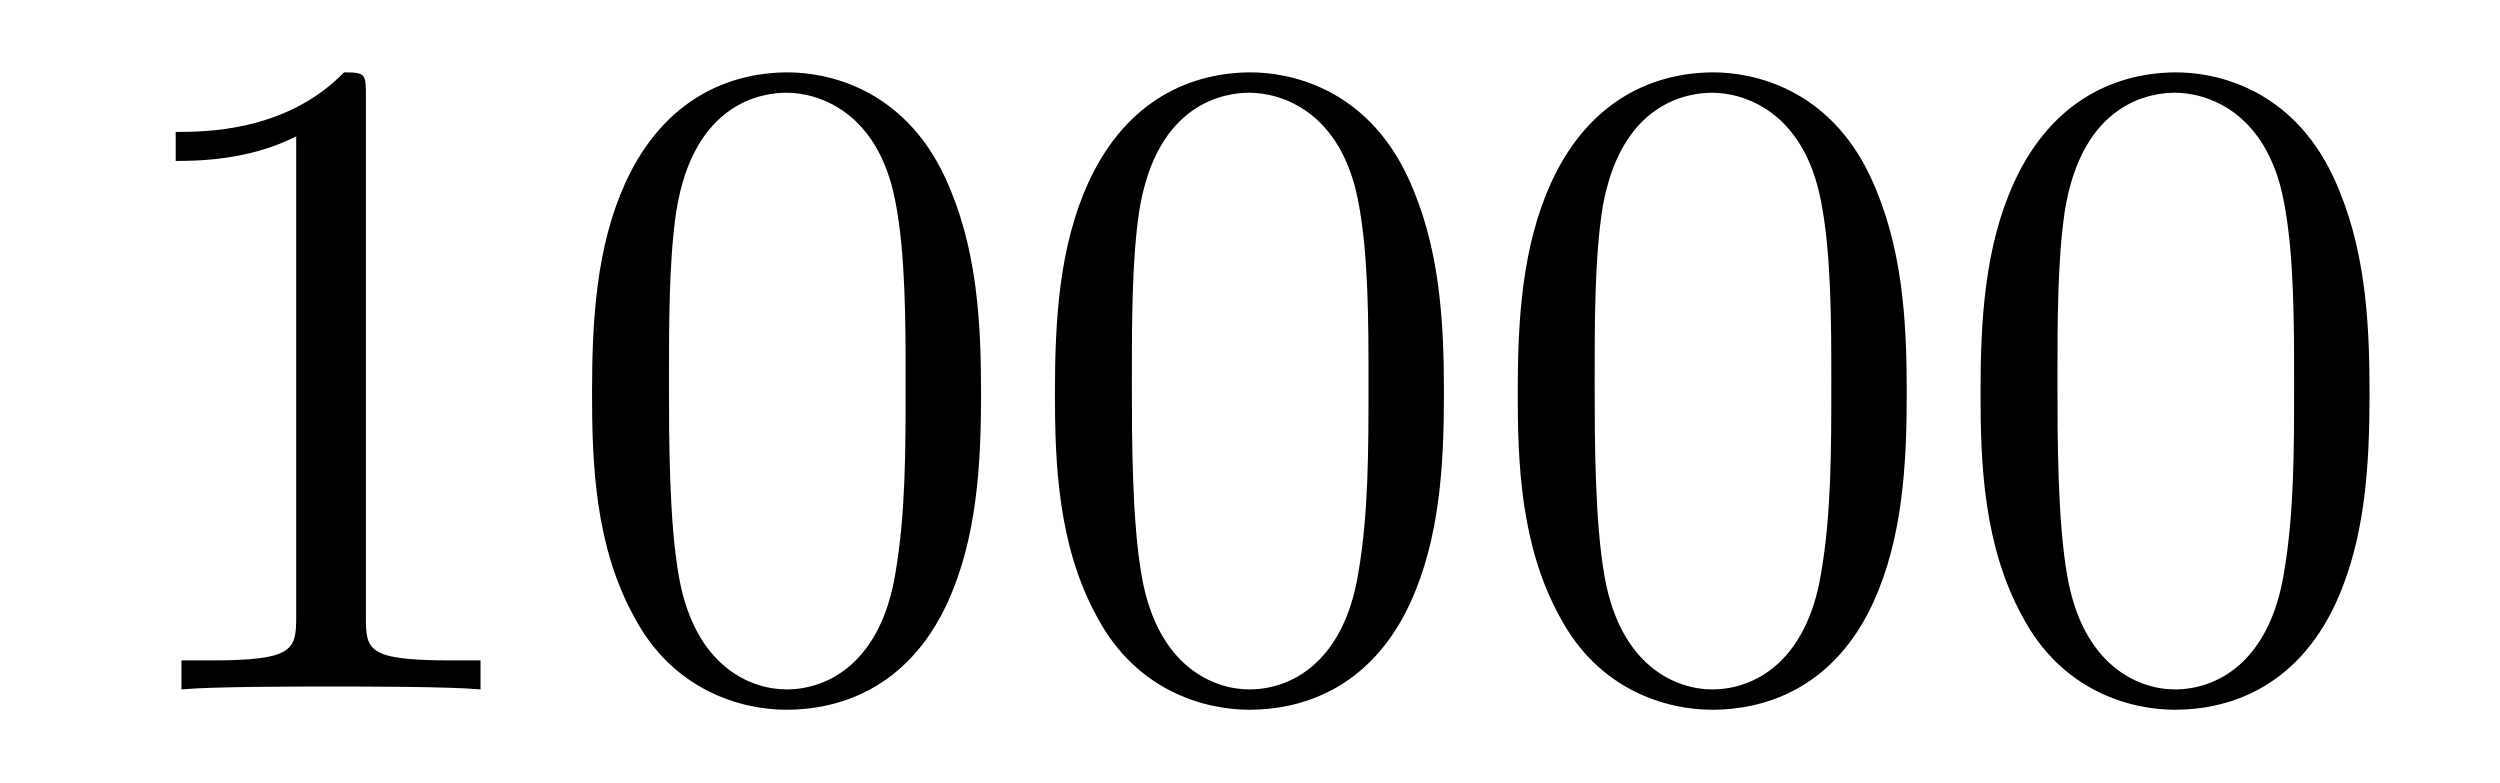
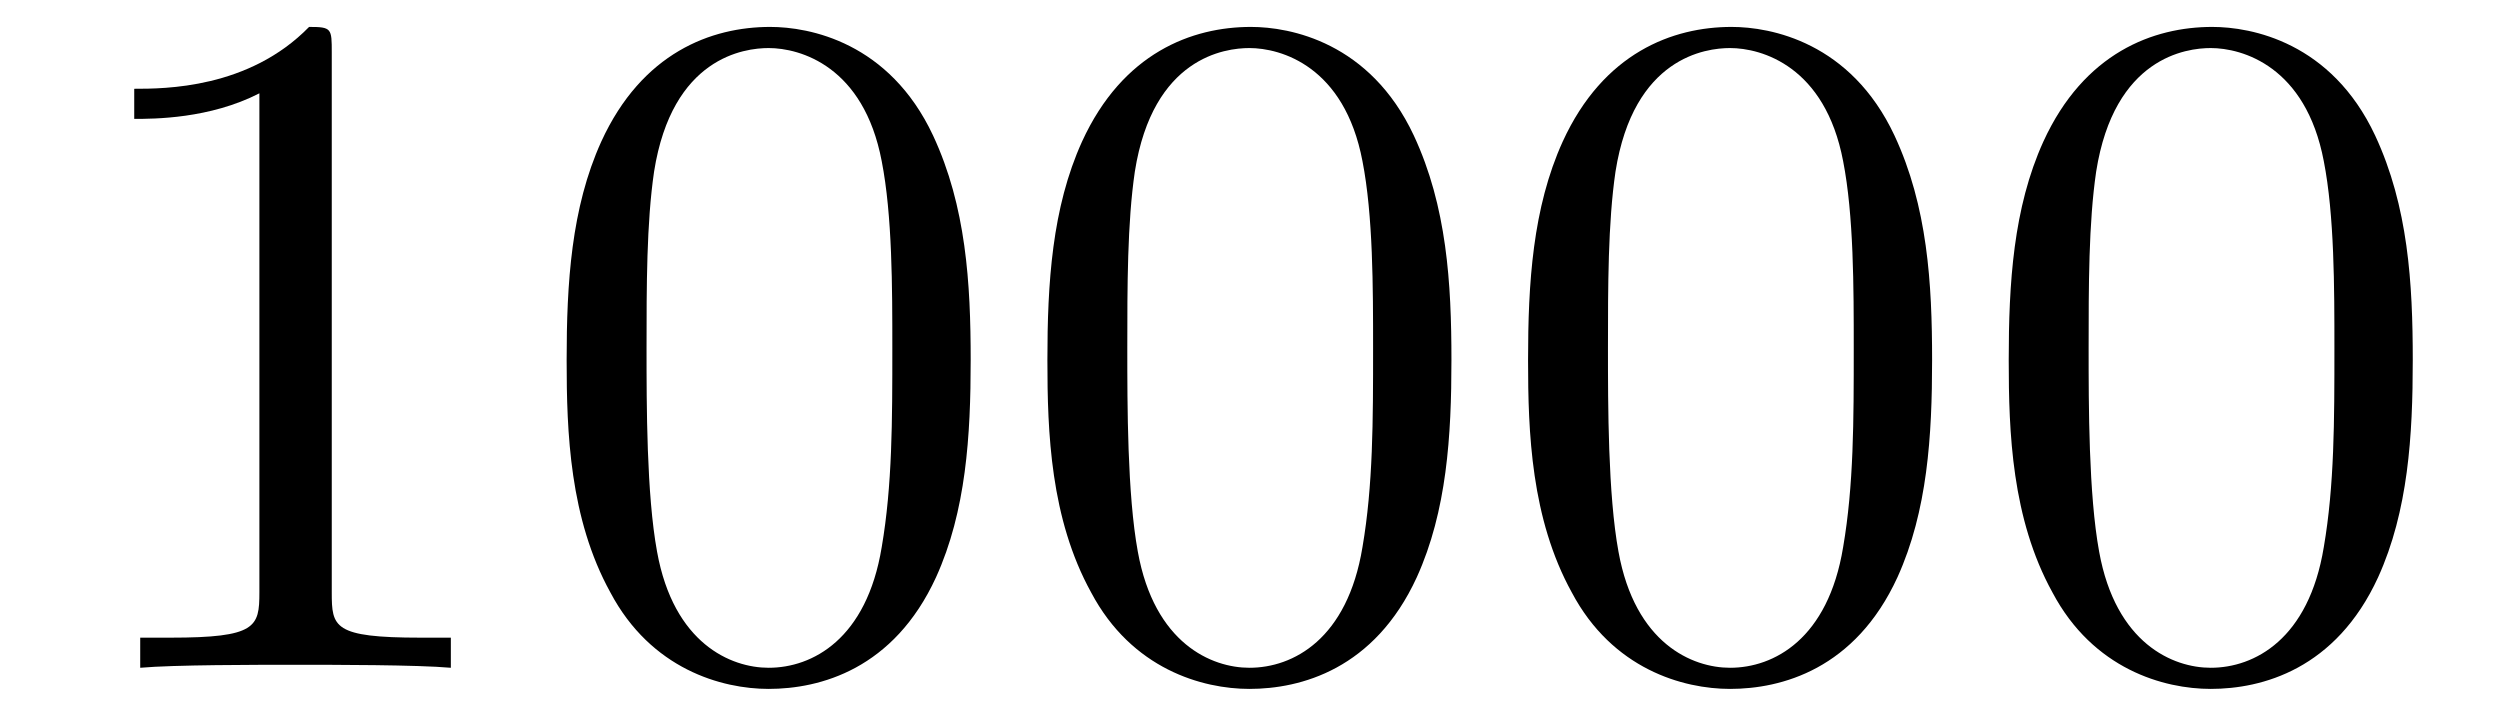
- <svg xmlns="http://www.w3.org/2000/svg" xmlns:xlink="http://www.w3.org/1999/xlink" viewBox="0 0 26.907 8.42" version="1.2">
+ <svg xmlns="http://www.w3.org/2000/svg" xmlns:xlink="http://www.w3.org/1999/xlink" viewBox="0 0 25.907 7.42" version="1.2">
  <defs>
    <g>
      <symbol overflow="visible" id="glyph0-0">
        <path style="stroke:none;" d="" />
      </symbol>
      <symbol overflow="visible" id="glyph0-1">
        <path style="stroke:none;" d="M 2.938 -6.375 C 2.938 -6.625 2.938 -6.641 2.703 -6.641 C 2.078 -6 1.203 -6 0.891 -6 L 0.891 -5.688 C 1.094 -5.688 1.672 -5.688 2.188 -5.953 L 2.188 -0.781 C 2.188 -0.422 2.156 -0.312 1.266 -0.312 L 0.953 -0.312 L 0.953 0 C 1.297 -0.031 2.156 -0.031 2.562 -0.031 C 2.953 -0.031 3.828 -0.031 4.172 0 L 4.172 -0.312 L 3.859 -0.312 C 2.953 -0.312 2.938 -0.422 2.938 -0.781 Z M 2.938 -6.375 " />
      </symbol>
      <symbol overflow="visible" id="glyph0-2">
        <path style="stroke:none;" d="M 4.578 -3.188 C 4.578 -3.984 4.531 -4.781 4.188 -5.516 C 3.734 -6.484 2.906 -6.641 2.5 -6.641 C 1.891 -6.641 1.172 -6.375 0.75 -5.453 C 0.438 -4.766 0.391 -3.984 0.391 -3.188 C 0.391 -2.438 0.422 -1.547 0.844 -0.781 C 1.266 0.016 2 0.219 2.484 0.219 C 3.016 0.219 3.781 0.016 4.219 -0.938 C 4.531 -1.625 4.578 -2.406 4.578 -3.188 Z M 2.484 0 C 2.094 0 1.5 -0.25 1.328 -1.203 C 1.219 -1.797 1.219 -2.719 1.219 -3.312 C 1.219 -3.953 1.219 -4.609 1.297 -5.141 C 1.484 -6.328 2.234 -6.422 2.484 -6.422 C 2.812 -6.422 3.469 -6.234 3.656 -5.25 C 3.766 -4.688 3.766 -3.938 3.766 -3.312 C 3.766 -2.562 3.766 -1.891 3.656 -1.25 C 3.5 -0.297 2.938 0 2.484 0 Z M 2.484 0 " />
      </symbol>
    </g>
+     <clipPath id="clip1">
+       <path d="M 1 0 L 25.906 0 L 25.906 7.422 L 1 7.422 Z M 1 0 " />
+     </clipPath>
  </defs>
  <g id="surface1">
-     <g style="fill:rgb(0%,0%,0%);fill-opacity:1;">
-       <use xlink:href="#glyph0-1" x="1" y="7.42" />
-       <use xlink:href="#glyph0-2" x="5.981" y="7.42" />
-       <use xlink:href="#glyph0-2" x="10.963" y="7.42" />
-       <use xlink:href="#glyph0-2" x="15.944" y="7.42" />
-       <use xlink:href="#glyph0-2" x="20.925" y="7.42" />
+     <g clip-path="url(#clip1)" clip-rule="nonzero">
+       <g style="fill:rgb(0%,0%,0%);fill-opacity:1;">
+         <use xlink:href="#glyph0-1" x="0.5" y="6.92" />
+         <use xlink:href="#glyph0-2" x="5.481" y="6.92" />
+         <use xlink:href="#glyph0-2" x="10.463" y="6.92" />
+         <use xlink:href="#glyph0-2" x="15.444" y="6.92" />
+         <use xlink:href="#glyph0-2" x="20.425" y="6.92" />
+       </g>
    </g>
  </g>
</svg>
